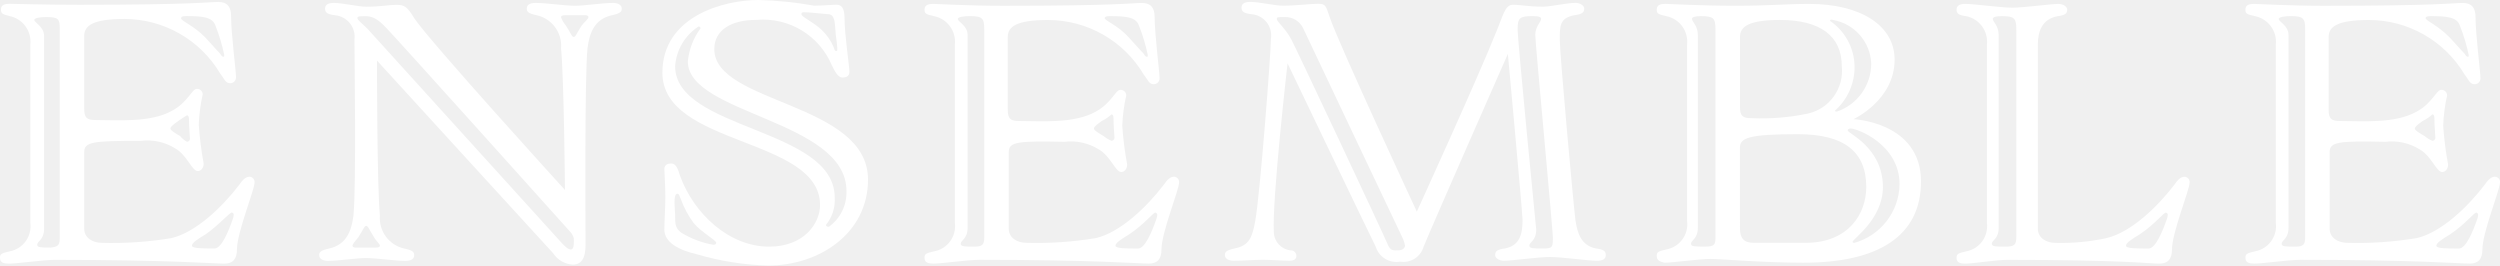
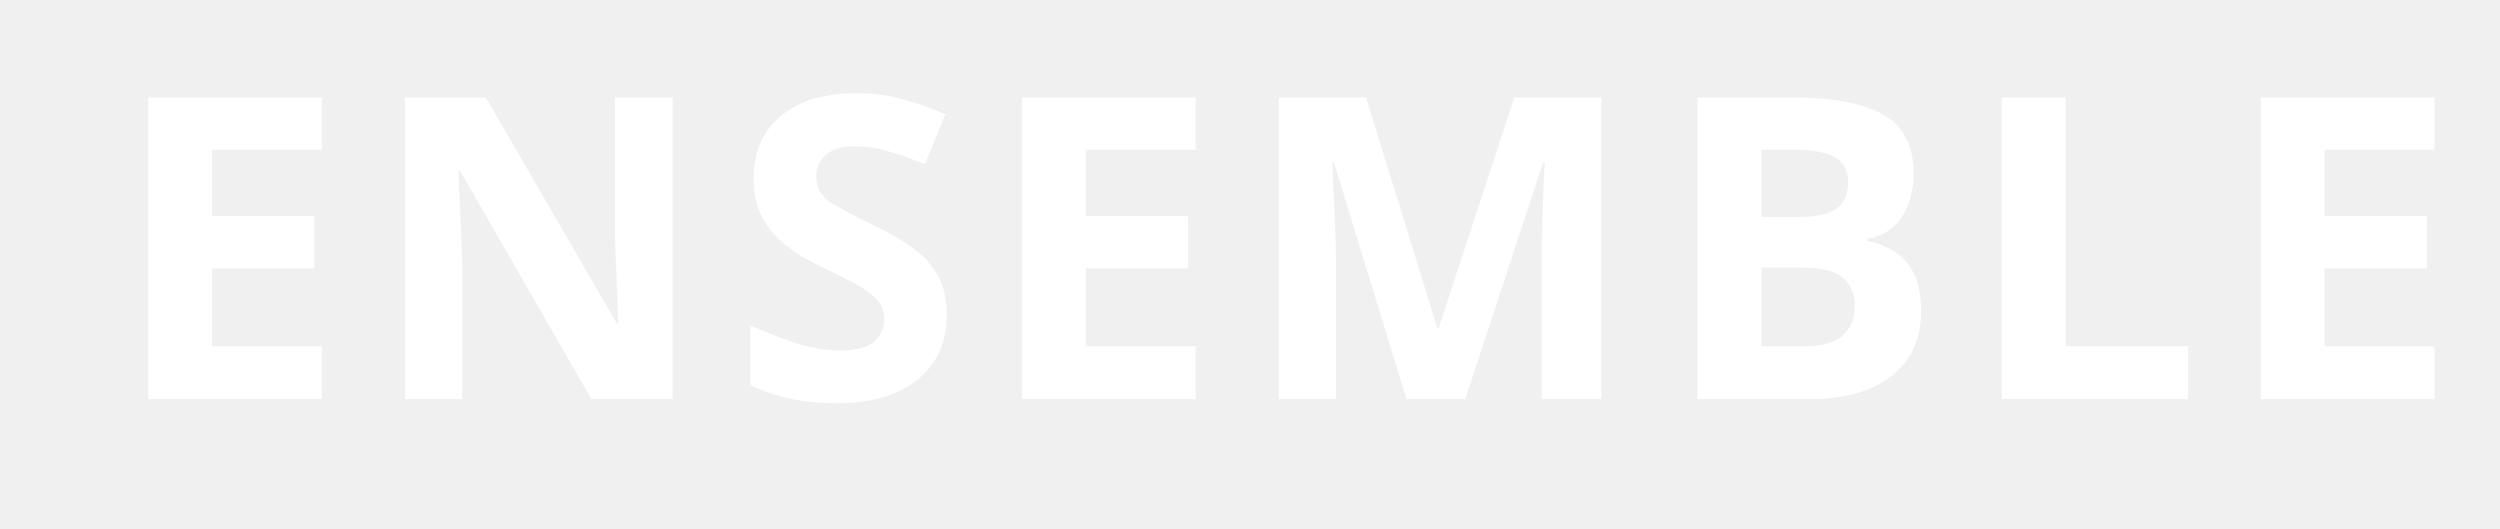
- <svg xmlns="http://www.w3.org/2000/svg" width="188.288" height="20.003" viewBox="0 0 188.288 20.003">
-   <defs>
-     <style>
-       .cls-1 {
-         fill: #fff;
-       }
-     </style>
-   </defs>
-   <g id="Group_19" data-name="Group 19" transform="translate(-157 -20)">
-     <g id="group-145" transform="translate(157.1 20)">
-       <path id="path" class="cls-1" d="M6.242,11.513v5.763c0,.711.664,1.067,1.327,1.067a27.224,27.224,0,0,0,5.236-.356c1.844-.427,3.835-2.348,5.088-3.984.295-.427.516-.64.811-.64a.4.4,0,0,1,.369.427c0,.569-1.327,3.771-1.327,5.052,0,.711-.295,1.067-.959,1.067-.737,0-4.13-.285-12.758-.285-.885,0-2.8.285-3.466.285-.369,0-.664-.071-.664-.427,0-.285.074-.356.737-.5a1.921,1.921,0,0,0,1.549-2.134V3.4A1.965,1.965,0,0,0,.637,1.267c-.59-.142-.664-.213-.664-.5,0-.356.295-.427.664-.427S3.219.413,5.873.413C14.5.413,15.608.2,16.345.2c.664,0,.959.356.959,1.067,0,1.281.369,4.127.369,4.554a.439.439,0,0,1-.442.5c-.369,0-.442-.356-.737-.711A8.391,8.391,0,0,0,9.266,1.481c-2.36,0-3.024.5-3.024,1.281V8.24c0,.711.221.854.885.854,1.622,0,4.13.213,5.752-.711,1.18-.64,1.475-1.636,1.844-1.636a.418.418,0,0,1,.442.427,12.328,12.328,0,0,0-.295,2.277,25.681,25.681,0,0,0,.369,2.917c0,.356-.221.569-.442.569-.442,0-.811-1.21-1.7-1.708a3.969,3.969,0,0,0-2.581-.569C6.906,10.659,6.242,10.73,6.242,11.513ZM4.4,17.916V2.263c0-.783-.074-.925-1.032-.925-.442,0-.885.071-.885.213,0,.213.737.5.737,1.21V17.276c0,.854-.516.925-.516,1.21,0,.213.295.213,1.032.213C4.325,18.628,4.4,18.485,4.4,17.916Zm8.923-8.751c-.295.213-.59.427-.59.569s.369.356.737.569a1.633,1.633,0,0,0,.516.427.232.232,0,0,0,.221-.213c0-.142-.074-.925-.074-1.494,0-.213-.074-.285-.147-.285C13.838,8.809,13.543,9.023,13.322,9.165ZM15.386,2.9c.59.64.959,1.067,1.106,1.21q.111.213.221.213c.074,0,.074,0,.074-.142a13.481,13.481,0,0,0-.664-2.206c-.221-.64-.959-.711-2.212-.711-.295,0-.369.071-.369.142C13.469,1.623,14.428,1.908,15.386,2.9Zm0,14.8c-.59.356-1.032.64-1.032.854s.811.213,1.7.213c.516,0,1.032-1.21,1.4-2.277.074-.285.074-.356-.074-.427S16.493,16.92,15.386,17.7Z" transform="translate(0 -0.053)" />
-       <path id="path-2" data-name="path" class="cls-1" d="M50.715,3.715a2.346,2.346,0,0,0-1.844-2.49c-.664-.142-.737-.285-.737-.5Q48.134.3,48.8.3c.811,0,2.212.213,2.95.213S53.812.3,54.623.3c.369,0,.664.142.664.427,0,.213-.074.356-.737.5-1.327.285-1.7,1.352-1.844,2.49-.221,2.206-.147,13.3-.147,14.657,0,.569,0,1.636-.959,1.636a1.887,1.887,0,0,1-1.475-.854C49.461,18.443,36.851,4.64,36.851,4.64s0,9.463.221,11.669a2.346,2.346,0,0,0,1.844,2.49c.664.142.737.285.737.5q0,.427-.664.427c-.811,0-2.212-.213-2.95-.213s-2.065.213-2.876.213c-.369,0-.664-.142-.664-.427,0-.213.074-.356.737-.5,1.327-.285,1.7-1.352,1.844-2.49.221-2.206.074-12.238.074-13.234a1.632,1.632,0,0,0-1.475-1.85c-.59-.071-.737-.213-.737-.5S33.164.3,33.606.3c.664,0,1.844.285,2.434.285,1.106,0,1.7-.142,2.286-.142s.811.142,1.327,1C40.833,3.217,51.01,14.388,51.01,14.388S50.936,5.992,50.715,3.715ZM36.63,17.945c-.369-.569-.442-.854-.59-.854s-.221.285-.59.854c-.221.285-.442.5-.442.64,0,.071.074.142.221.142h1.549c.221,0,.295-.071.295-.142C37.072,18.443,36.777,18.23,36.63,17.945ZM36.113,2.221,50.567,18.159c.369.427.664.711.885.711.295,0,.221-.711.221-.854a1.145,1.145,0,0,0-.221-.427S38.1,2.719,37.588,2.221C37,1.581,36.556,1.3,36.04,1.3s-.664,0-.664.142S35.745,1.865,36.113,2.221Zm14.97-.213c.369.569.442.854.59.854s.221-.285.59-.854c.221-.285.516-.5.516-.64,0-.071-.074-.142-.221-.142H51.01c-.221,0-.3.071-.3.142A1.952,1.952,0,0,0,51.084,2.008Z" transform="translate(-8.559 -0.079)" />
-       <path id="path-3" data-name="path" class="cls-1" d="M74.108,3.7c0,4.129,11.578,3.986,11.578,9.824C85.686,17.583,82,20,78.164,20a21,21,0,0,1-5.383-.854c-1.254-.285-2.434-.854-2.434-1.851,0-.569.074-1.708.074-2.42,0-1-.074-1.851-.074-2.136,0-.356.295-.427.516-.427.369,0,.516.427.664.925,1.032,2.847,3.687,5.339,6.711,5.339,2.655,0,3.835-1.78,3.835-3.132,0-5.125-11.873-4.414-11.873-9.966C70.2,1.21,74.846,0,77.427,0a27.225,27.225,0,0,1,4.2.427c.664,0,1.327-.071,1.7-.071s.59.285.59,1c0,1.281.369,3.631.369,4.058,0,.356-.295.427-.516.427-.369,0-.59-.5-.811-.925a5.611,5.611,0,0,0-5.678-3.417C75.362,1.495,74.108,2.278,74.108,3.7Zm-2.95,12.458c0,.712,0,1,.442,1.353a6.845,6.845,0,0,0,2.434.925c.148,0,.221-.071.221-.142,0-.214-1.106-.783-1.7-1.495a7.042,7.042,0,0,1-.959-1.78c-.147-.356-.147-.427-.295-.427C71.085,14.664,71.085,15.092,71.158,16.159Zm0-11.176c0,4.841,12.02,4.627,12.02,9.895a2.933,2.933,0,0,1-.664,2.064c0,.071.074.142.221.142a3.185,3.185,0,0,0,1.327-2.705c0-5.339-11.947-5.766-11.947-9.753a5.015,5.015,0,0,1,.959-2.492.156.156,0,0,0-.147-.142A3.891,3.891,0,0,0,71.158,4.983Zm12.094-2.42c-.074-.712,0-1.495-.59-1.495C81.778,1,81.335.925,80.893.925c-.147,0-.221,0-.221.142,0,.214.885.569,1.549,1.21A3.82,3.82,0,0,1,83.1,3.559c.074.214.074.285.221.285C83.4,3.844,83.4,3.631,83.252,2.563Z" transform="translate(-20.411 0)" />
-       <path id="path-4" data-name="path" class="cls-1" d="M104.442,11.54V17.3c0,.711.664,1.067,1.327,1.067a27.227,27.227,0,0,0,5.236-.356c1.844-.427,3.835-2.348,5.088-3.984.295-.427.516-.64.811-.64a.4.4,0,0,1,.369.427c0,.569-1.327,3.77-1.327,5.051,0,.711-.295,1.067-.959,1.067-.737,0-4.13-.285-12.758-.285-.885,0-2.8.285-3.466.285-.369,0-.664-.071-.664-.427,0-.285.074-.356.737-.5a1.921,1.921,0,0,0,1.549-2.134V3.43A1.965,1.965,0,0,0,98.837,1.3c-.664-.142-.737-.213-.737-.5,0-.356.295-.427.664-.427s2.581.142,5.236.142c8.628,0,9.734-.213,10.472-.213.664,0,.959.356.959,1.067,0,1.281.369,4.126.369,4.553a.439.439,0,0,1-.443.5c-.369,0-.442-.356-.737-.711a8.391,8.391,0,0,0-7.227-4.126c-2.36,0-3.024.5-3.024,1.281V8.339c0,.711.221.854.885.854,1.622,0,4.13.213,5.752-.711,1.18-.64,1.475-1.636,1.844-1.636a.418.418,0,0,1,.442.427,12.321,12.321,0,0,0-.3,2.276,25.675,25.675,0,0,0,.369,2.917c0,.356-.221.569-.442.569-.442,0-.811-1.209-1.7-1.707a3.969,3.969,0,0,0-2.581-.569C105.106,10.686,104.442,10.758,104.442,11.54Zm-1.844,6.4V2.292c0-.854-.147-1-1.106-1-.442,0-.885.071-.885.213,0,.213.737.5.737,1.209V17.231c0,.854-.516.925-.516,1.209,0,.213.295.213,1.032.213C102.451,18.654,102.6,18.512,102.6,17.943Zm8.849-8.75c-.295.213-.59.427-.59.569s.369.356.738.569a2.077,2.077,0,0,0,.59.356.232.232,0,0,0,.221-.213c0-.142-.074-.925-.074-1.494,0-.213-.074-.285-.147-.285A3.181,3.181,0,0,1,111.448,9.193Zm2.065-6.26c.59.64.959,1.067,1.106,1.209q.111.213.221.213c.074,0,.074,0,.074-.142a13.478,13.478,0,0,0-.664-2.205c-.221-.64-.959-.711-2.212-.711-.295,0-.369.071-.369.142C111.669,1.652,112.628,1.936,113.513,2.932Zm0,14.8c-.59.356-1.032.64-1.032.854s.811.213,1.7.213c.516,0,1.032-1.209,1.4-2.276.074-.285.074-.356-.074-.427S114.693,16.947,113.513,17.729Z" transform="translate(-28.569 -0.079)" />
-       <path id="path-5" data-name="path" class="cls-1" d="M150.726,2.476c.516-1.209.664-2.063,1.254-2.063.664,0,1.106.142,2.286.142.59,0,1.77-.285,2.434-.285.369,0,.664.213.664.427,0,.285-.147.427-.737.5-1.106.213-1.106.782-1.106,1.849s1.032,12.448,1.18,13.586c.148,1,.443,1.921,1.549,2.134.59.071.737.213.737.5s-.221.427-.664.427c-.664,0-2.655-.285-3.54-.285s-2.876.285-3.466.285c-.369,0-.664-.213-.664-.427,0-.285.148-.427.738-.5,1.106-.213,1.327-1.067,1.327-2.134,0-.569-1.106-12.519-1.106-12.519s-5.678,12.875-6.342,14.511a1.589,1.589,0,0,1-1.77,1.138,1.644,1.644,0,0,1-1.844-1.138c-.369-.711-6.637-13.8-6.637-13.8s-1.18,10.314-1.032,12.732a1.406,1.406,0,0,0,1.254,1.351.417.417,0,0,1,.442.427c0,.213-.148.356-.516.356-.516,0-1.4-.071-1.991-.071-.737,0-1.4.071-2.212.071-.369,0-.664-.142-.664-.427,0-.213.074-.356.737-.5,1.106-.213,1.327-.854,1.549-2.063.369-2.063,1.18-12.661,1.18-13.728a1.6,1.6,0,0,0-1.475-1.849c-.59-.071-.737-.213-.737-.5s.221-.427.664-.427c.664,0,1.844.285,2.434.285,1.106,0,1.991-.142,2.655-.142.59,0,.59.142.885,1,.664,1.992,6.563,14.653,6.563,14.653S149.4,5.819,150.726,2.476Zm-15.413.569c.147.213,7.006,14.8,7.227,15.364s.442.5.811.5.516-.213.516-.356a2.146,2.146,0,0,0-.148-.5S136.494,2.832,136.2,2.192a1.475,1.475,0,0,0-1.4-.854c-.516,0-.59,0-.59.142C134.208,1.694,134.871,2.192,135.314,3.045Zm18.362-.356c0-.64.442-1,.442-1.209,0-.142-.147-.213-.664-.213-.959,0-1.106.142-1.106,1s1.4,15.08,1.4,15.08c0,.854-.516.925-.516,1.209,0,.213.295.213,1.032.213.664,0,.738-.071.738-.711C155.077,18.054,153.676,3.33,153.676,2.69Z" transform="translate(-38.147 -0.053)" />
-       <path id="path-6" data-name="path" class="cls-1" d="M175.9,19.389c0-.284.074-.356.738-.5a1.921,1.921,0,0,0,1.549-2.134V3.458a1.964,1.964,0,0,0-1.549-2.134c-.664-.142-.738-.213-.738-.5,0-.356.295-.427.664-.427s2.581.142,5.236.142S185.56.4,187.4.4c3.761,0,6.416,1.565,6.416,4.2,0,3.058-3.1,4.481-3.1,4.481s5.088.213,5.088,4.694c0,4.125-3.245,6.116-8.85,6.116-3.1,0-6.194-.284-7.006-.284-.885,0-2.8.284-3.466.284C176.195,19.816,175.9,19.745,175.9,19.389Zm4.425-1.422V2.32c0-.853-.148-1-1.106-1q-.664,0-.664.213c0,.213.442.5.442,1.209V17.256c0,.853-.516.925-.516,1.209,0,.213.295.213,1.032.213S180.324,18.536,180.324,17.967Zm1.844-9.815c0,.711.221.853.885.853a16.811,16.811,0,0,0,4.277-.356,3.3,3.3,0,0,0,2.507-3.556c0-2.276-1.622-3.485-4.646-3.485-2.36,0-3.023.5-3.023,1.28Zm0,9.175c0,.711.295,1.067,1.032,1.067h3.908c3.245,0,4.572-2.2,4.572-4.2,0-2.7-1.7-3.983-5.162-3.983-3.687,0-4.351.284-4.351,1ZM188.952,1.68A4.215,4.215,0,0,1,190.8,5.094a4.375,4.375,0,0,1-1.475,3.343c0,.071.074.071.148.071a3.817,3.817,0,0,0,2.581-3.627,3.474,3.474,0,0,0-2.876-3.272C189.026,1.538,188.952,1.609,188.952,1.68Zm1.328,8.25c0,.213,2.655,1.28,2.655,4.267,0,2.418-2.286,3.912-2.286,4.125,0,.071.074.071.148.071a4.664,4.664,0,0,0,3.392-4.409c0-2.987-3.171-4.2-3.687-4.2C190.354,9.788,190.28,9.859,190.28,9.93Z" transform="translate(-51.223 -0.105)" />
-       <path id="path-7" data-name="path" class="cls-1" d="M220.184,18.04c1.844-.427,3.835-2.347,5.088-3.983.295-.427.516-.64.811-.64a.4.4,0,0,1,.369.427c0,.569-1.328,3.77-1.328,5.05,0,.711-.3,1.067-.959,1.067-.737,0-2.728-.285-11.43-.285-.885,0-2.581.285-3.171.285-.369,0-.664-.071-.664-.427,0-.285.074-.356.737-.5a1.921,1.921,0,0,0,1.549-2.134V3.459a1.964,1.964,0,0,0-1.549-2.134c-.59-.071-.737-.213-.737-.5s.221-.427.664-.427c.664,0,2.655.285,3.54.285S215.98.4,216.57.4c.369,0,.664.213.664.427,0,.285-.148.427-.737.5-1.106.213-1.475,1.067-1.475,2.134v13.87c0,.711.664,1.067,1.327,1.067A16.168,16.168,0,0,0,220.184,18.04Zm-6.785-.071V2.321c0-.854-.148-1-1.106-1q-.664,0-.664.213c0,.213.443.5.443,1.209V17.258c0,.854-.516.925-.516,1.209,0,.213.295.213,1.032.213C213.252,18.681,213.4,18.538,213.4,17.969Zm9.292-.213c-.59.356-1.032.64-1.032.854s.811.213,1.7.213c.516,0,1.032-1.209,1.4-2.276.074-.285.074-.356-.074-.427S223.871,16.973,222.691,17.756Z" transform="translate(-61.641 -0.105)" />
-       <path id="path-8" data-name="path" class="cls-1" d="M244.742,11.54V17.3c0,.711.664,1.067,1.328,1.067a27.226,27.226,0,0,0,5.236-.356c1.843-.427,3.835-2.348,5.088-3.984.295-.427.516-.64.811-.64a.4.4,0,0,1,.369.427c0,.569-1.327,3.77-1.327,5.051,0,.711-.295,1.067-.959,1.067-.737,0-4.129-.285-12.757-.285-.885,0-2.8.285-3.466.285-.369,0-.664-.071-.664-.427,0-.285.074-.356.738-.5a1.921,1.921,0,0,0,1.549-2.134V3.43A1.965,1.965,0,0,0,239.137,1.3c-.664-.142-.738-.213-.738-.5,0-.356.295-.427.664-.427s2.581.142,5.236.142c8.628,0,9.734-.213,10.472-.213.664,0,.959.356.959,1.067,0,1.281.369,4.126.369,4.553a.439.439,0,0,1-.443.5c-.369,0-.442-.356-.738-.711a8.391,8.391,0,0,0-7.227-4.126c-2.36,0-3.024.5-3.024,1.281V8.339c0,.711.221.854.885.854,1.623,0,4.13.213,5.752-.711,1.18-.64,1.475-1.636,1.843-1.636a.418.418,0,0,1,.442.427,12.324,12.324,0,0,0-.295,2.276,25.67,25.67,0,0,0,.369,2.917c0,.356-.221.569-.442.569-.443,0-.811-1.209-1.7-1.707a3.97,3.97,0,0,0-2.581-.569C245.405,10.686,244.742,10.758,244.742,11.54Zm-1.843,6.4V2.292c0-.854-.148-1-1.106-1-.442,0-.885.071-.885.213,0,.213.737.5.737,1.209V17.231c0,.854-.516.925-.516,1.209,0,.213.295.213,1.032.213C242.751,18.654,242.9,18.512,242.9,17.943Zm8.849-8.75c-.295.213-.59.427-.59.569s.368.356.737.569a2.077,2.077,0,0,0,.59.356.232.232,0,0,0,.221-.213c0-.142-.074-.925-.074-1.494,0-.213-.074-.285-.147-.285A3.177,3.177,0,0,1,251.748,9.193Zm2.065-6.26c.59.64.959,1.067,1.106,1.209q.111.213.221.213c.074,0,.074,0,.074-.142a13.468,13.468,0,0,0-.664-2.205c-.221-.64-.959-.711-2.212-.711-.3,0-.369.071-.369.142C251.969,1.652,252.854,1.936,253.812,2.932Zm0,14.8c-.59.356-1.033.64-1.033.854s.811.213,1.7.213c.516,0,1.033-1.209,1.4-2.276.074-.285.074-.356-.074-.427S254.992,16.947,253.812,17.729Z" transform="translate(-69.385 -0.079)" />
-     </g>
+ <svg xmlns="http://www.w3.org/2000/svg" width="213" height="45" viewBox="0 0 213 45">
+   <g id="Group_19" data-name="Group 19" transform="translate(-144 -9)">
+     <text id="ENSEMBLE" transform="translate(144 9)" fill="#fff" font-size="36" font-family="Goldenbook-Bold, Goldenbook" font-weight="700" letter-spacing="0.048em">
+       <tspan x="9.39" y="34">ENSEMBLE</tspan>
+     </text>
  </g>
</svg>
